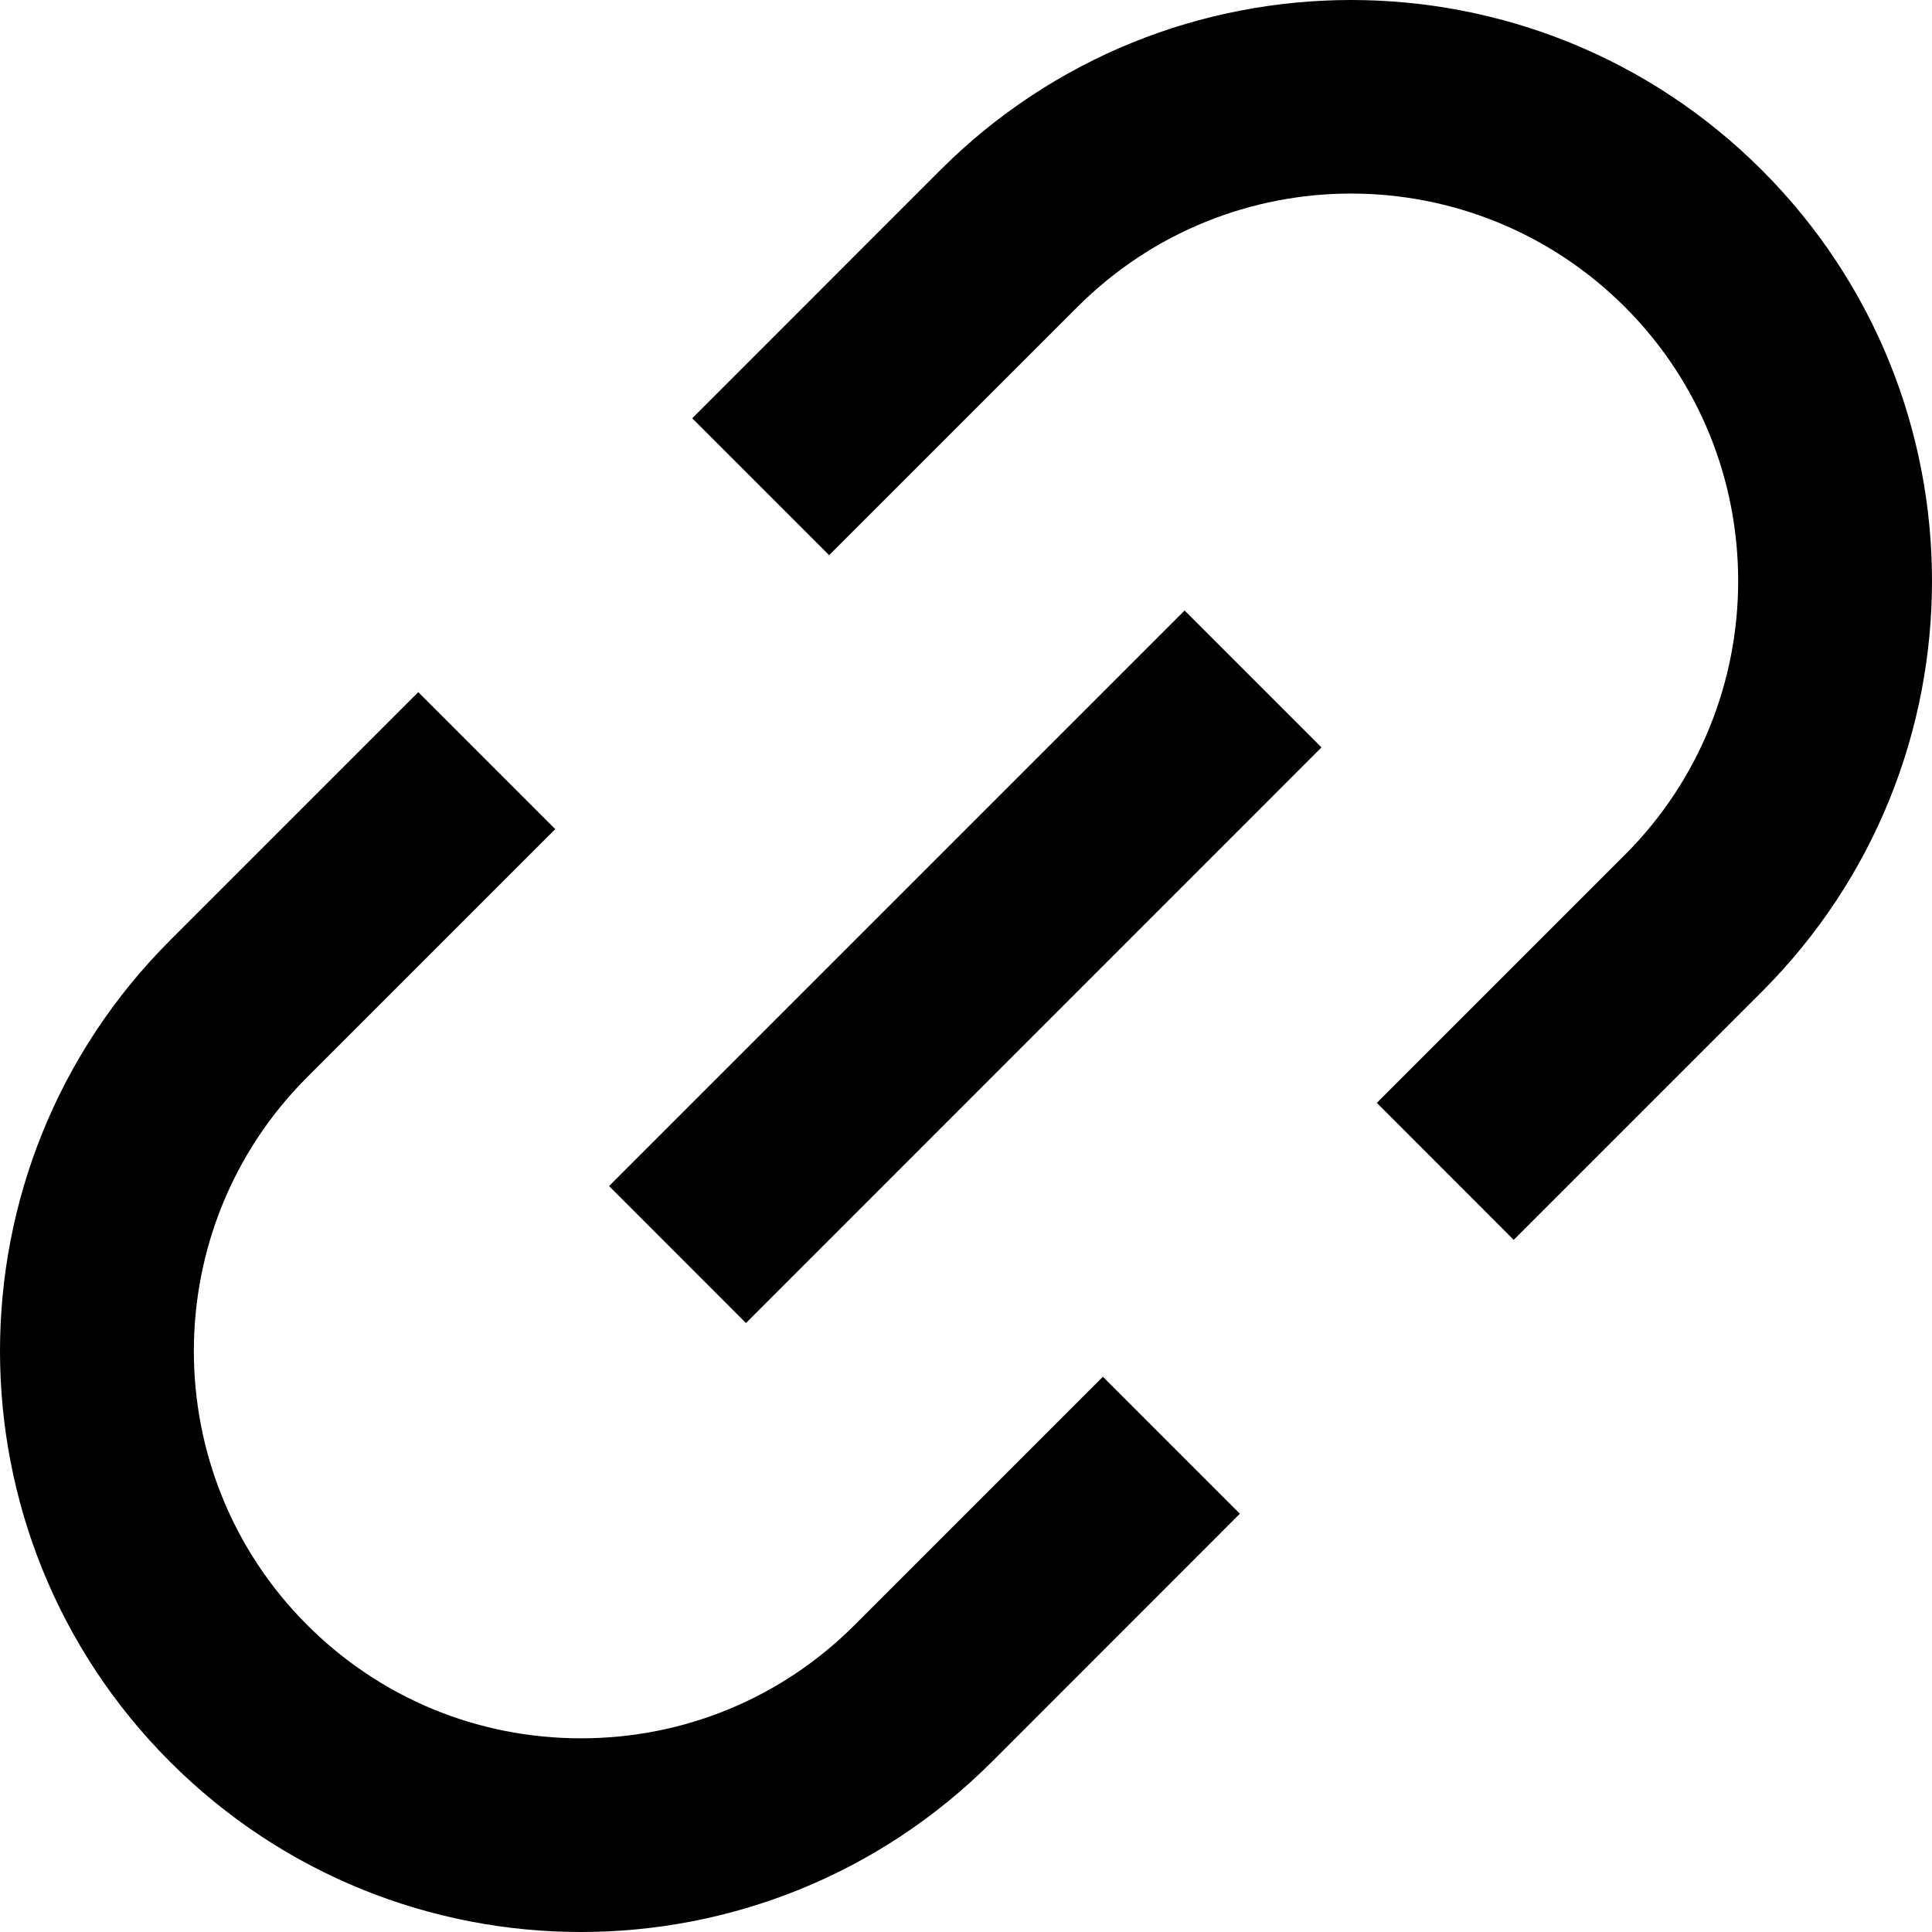
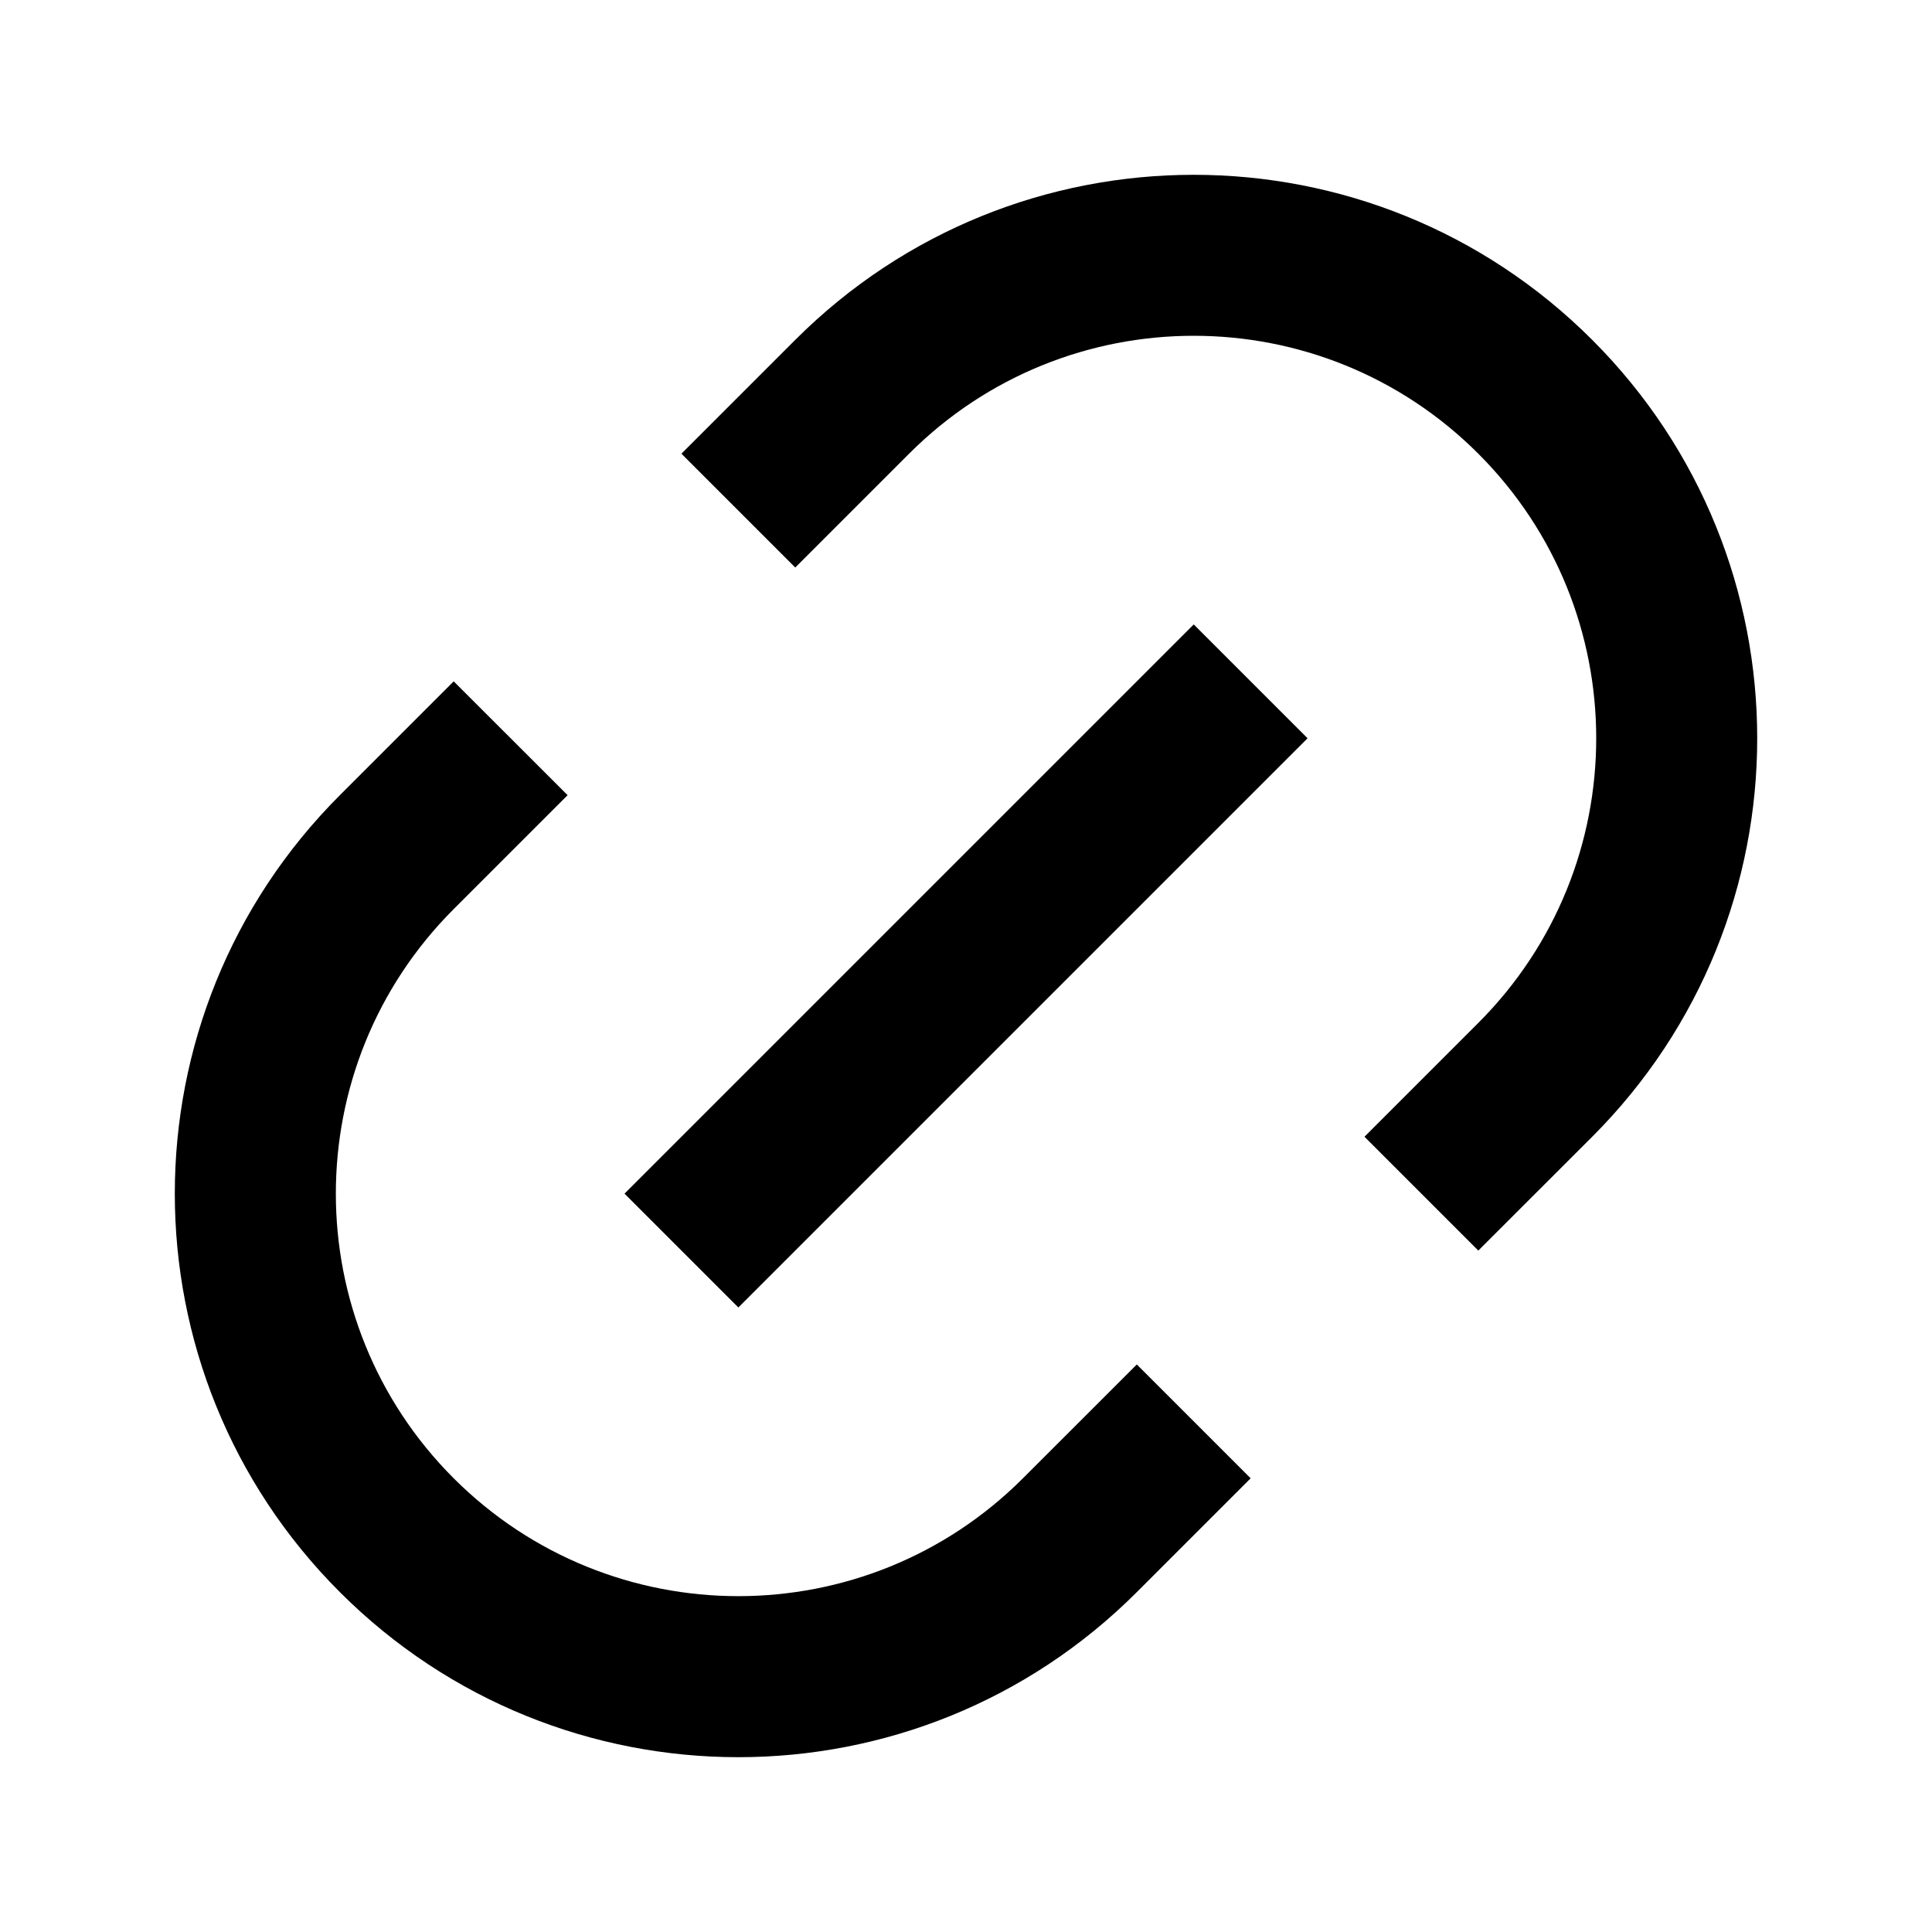
- <svg xmlns="http://www.w3.org/2000/svg" width="800px" height="800px" viewBox="0 0 20 20" version="1.1">
-   <defs>
- 
- </defs>
-   <g id="Page-1" stroke="none" stroke-width="1" fill="none" fill-rule="evenodd">
-     <g id="Dribbble-Light-Preview" transform="translate(-380, -3279)" fill="#000000">
-       <g id="icons" transform="translate(56, 160)">
-         <path d="M342.239,3120.761 C339.89,3118.413 336.083,3118.413 333.734,3120.761 L331.166,3123.33 L332.583,3124.747 L335.152,3122.179 C336.718,3120.612 339.254,3120.612 340.822,3122.179 C342.384,3123.742 342.384,3126.285 340.822,3127.848 L338.253,3130.417 L339.67,3131.835 L342.239,3129.266 C344.587,3126.917 344.587,3123.11 342.239,3120.761 L342.239,3120.761 Z M332.848,3135.821 C332.092,3136.578 331.084,3136.995 330.014,3136.995 C328.943,3136.995 327.936,3136.578 327.179,3135.821 C325.616,3134.258 325.616,3131.714 327.179,3130.152 L329.748,3127.583 L328.33,3126.165 L325.761,3128.734 C323.413,3131.082 323.413,3134.89 325.761,3137.239 C326.936,3138.413 328.474,3139 330.014,3139 C331.553,3139 333.092,3138.413 334.267,3137.239 L336.835,3134.67 L335.417,3133.252 L332.848,3135.821 Z M336.263,3125.32 L337.68,3126.737 L331.722,3132.696 L330.305,3131.278 L336.263,3125.32 Z" id="link_round-[#1110]">
- 
- </path>
-       </g>
-     </g>
-   </g>
+ <svg xmlns="http://www.w3.org/2000/svg" viewBox="0 0 24 24">
+   <path d="M18.364 15.535L16.95 14.121L18.364 12.707C20.317 10.754 20.317 7.588 18.364 5.636C16.412 3.683 13.246 3.683 11.293 5.636L9.879 7.05L8.465 5.636L9.879 4.222C12.613 1.488 17.045 1.488 19.779 4.222C22.512 6.955 22.512 11.387 19.779 14.121L18.364 15.535ZM15.536 18.364L14.122 19.778C11.388 22.512 6.956 22.512 4.222 19.778C1.488 17.044 1.488 12.612 4.222 9.878L5.636 8.464L7.051 9.878L5.636 11.293C3.684 13.245 3.684 16.411 5.636 18.364C7.589 20.316 10.755 20.316 12.707 18.364L14.122 16.95L15.536 18.364ZM14.829 7.757L16.243 9.171L9.172 16.242L7.758 14.828L14.829 7.757Z" />
</svg>
